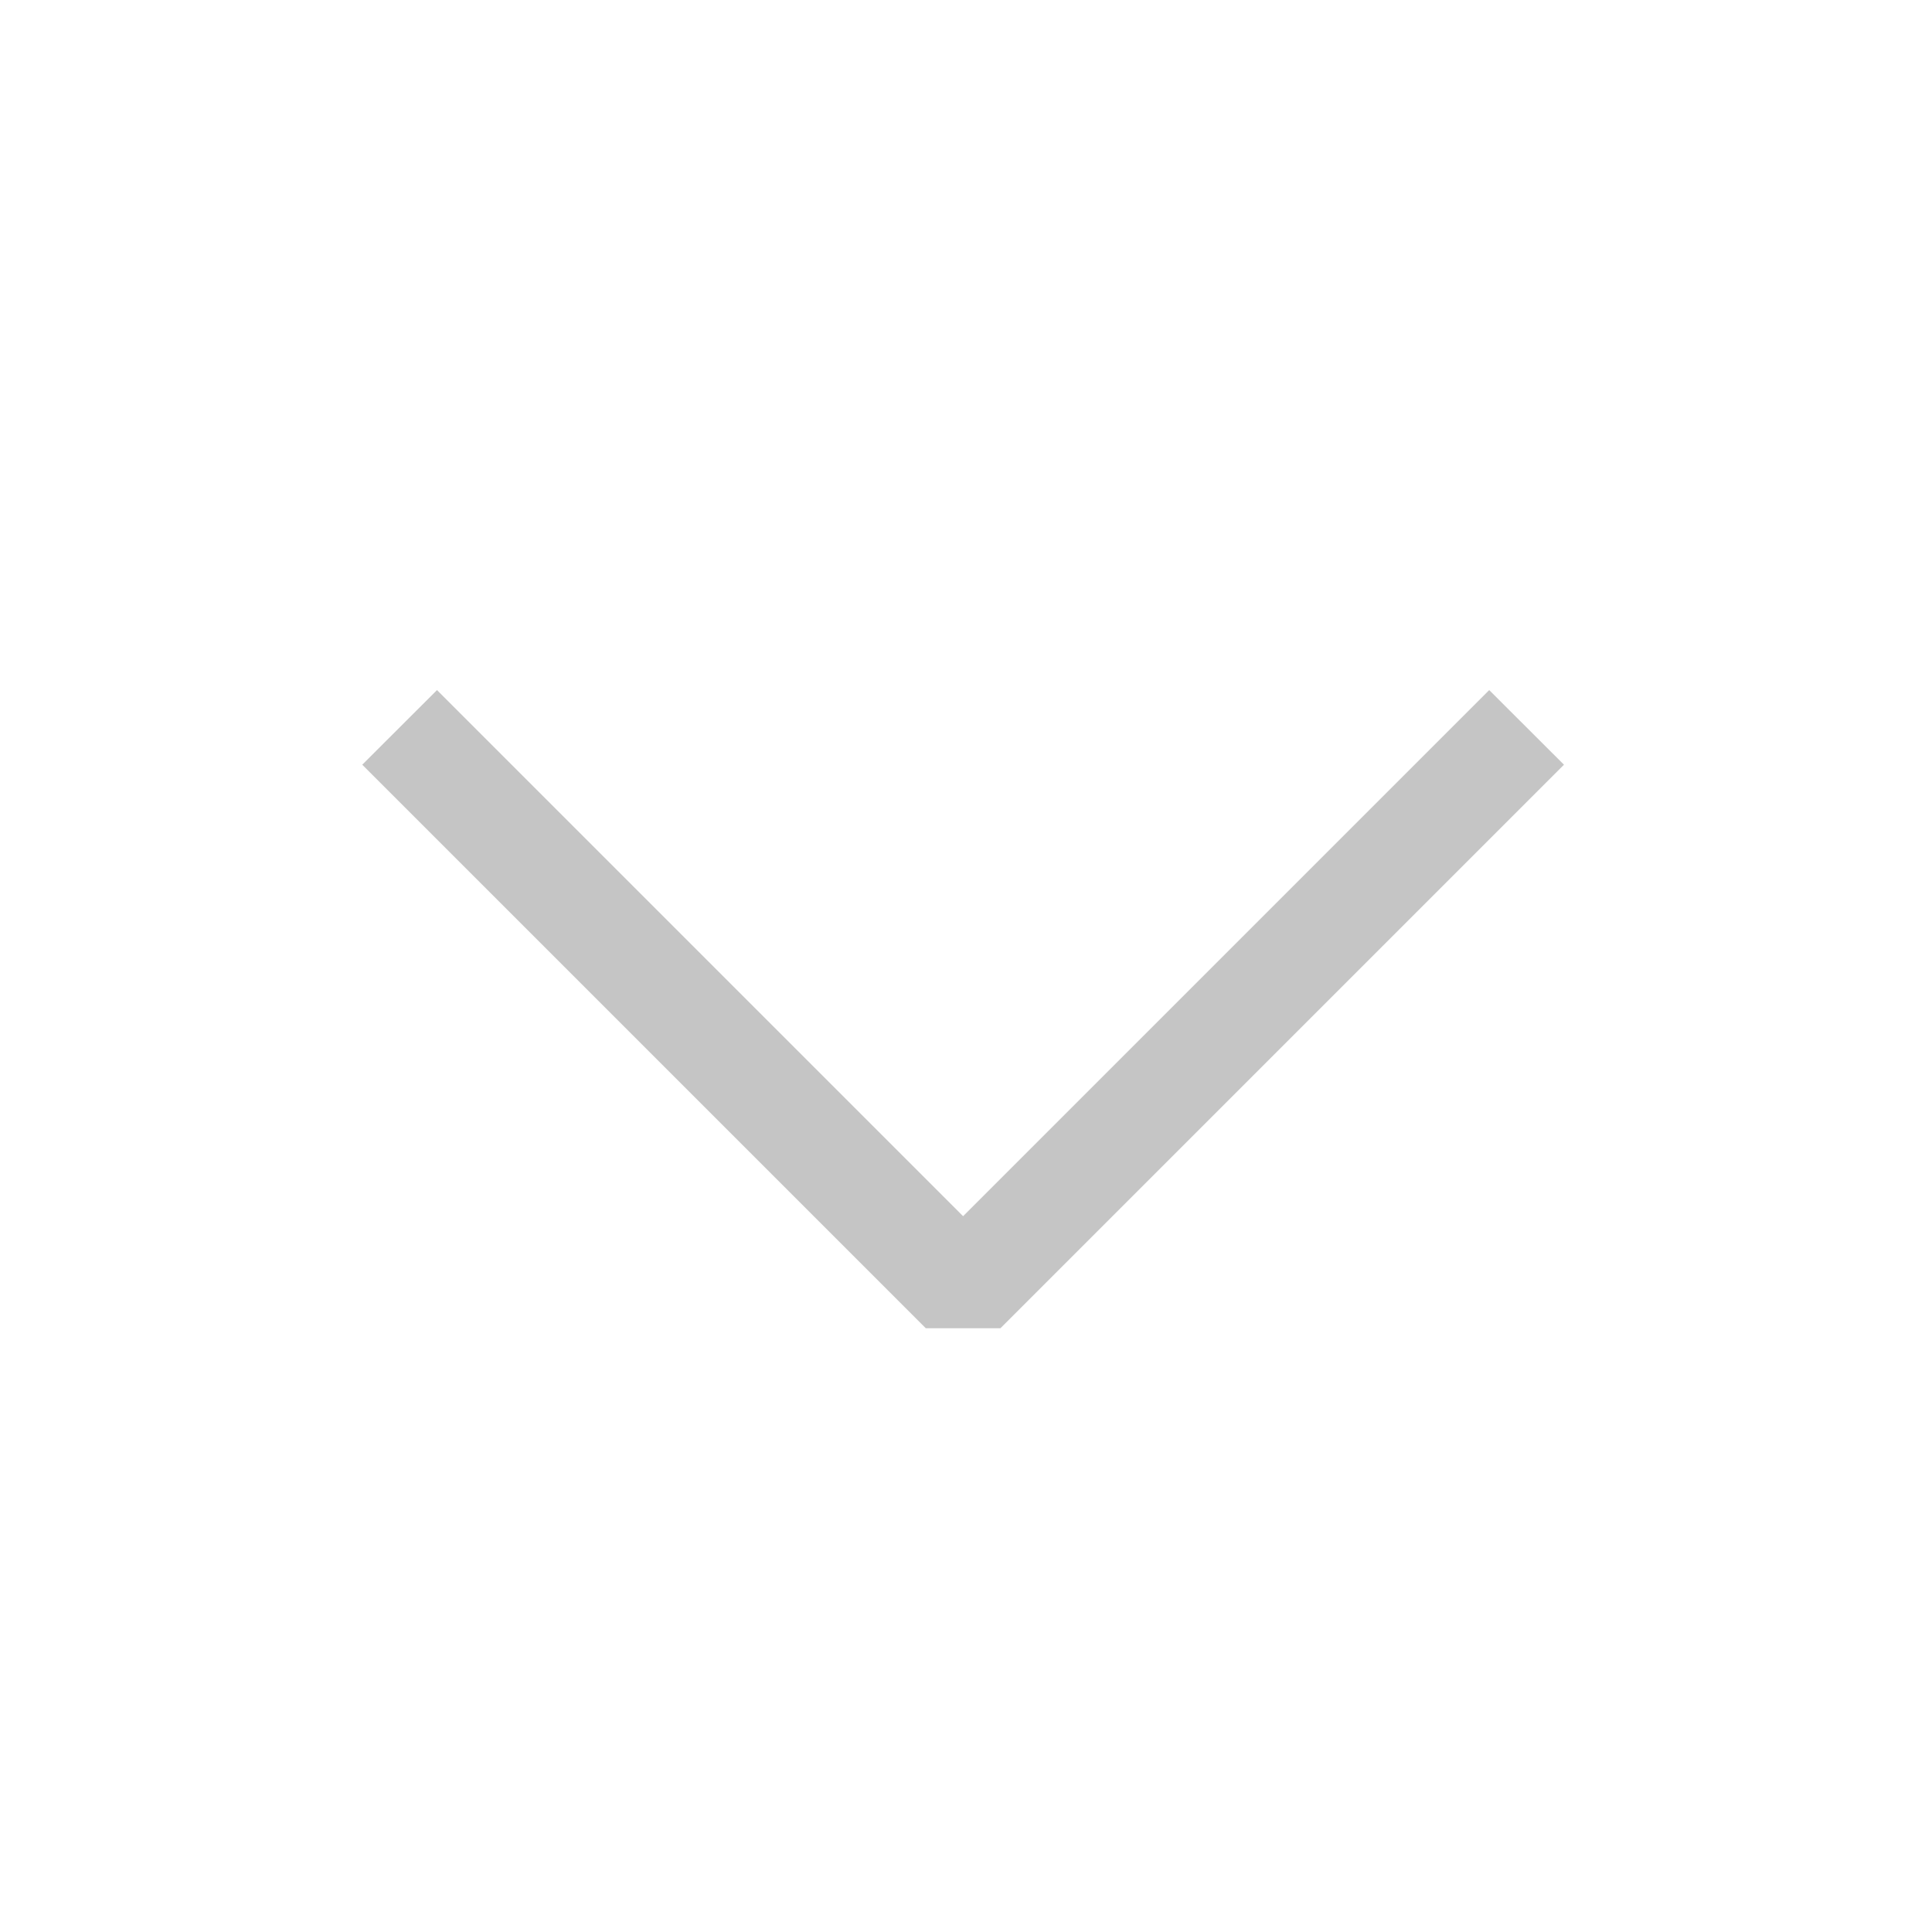
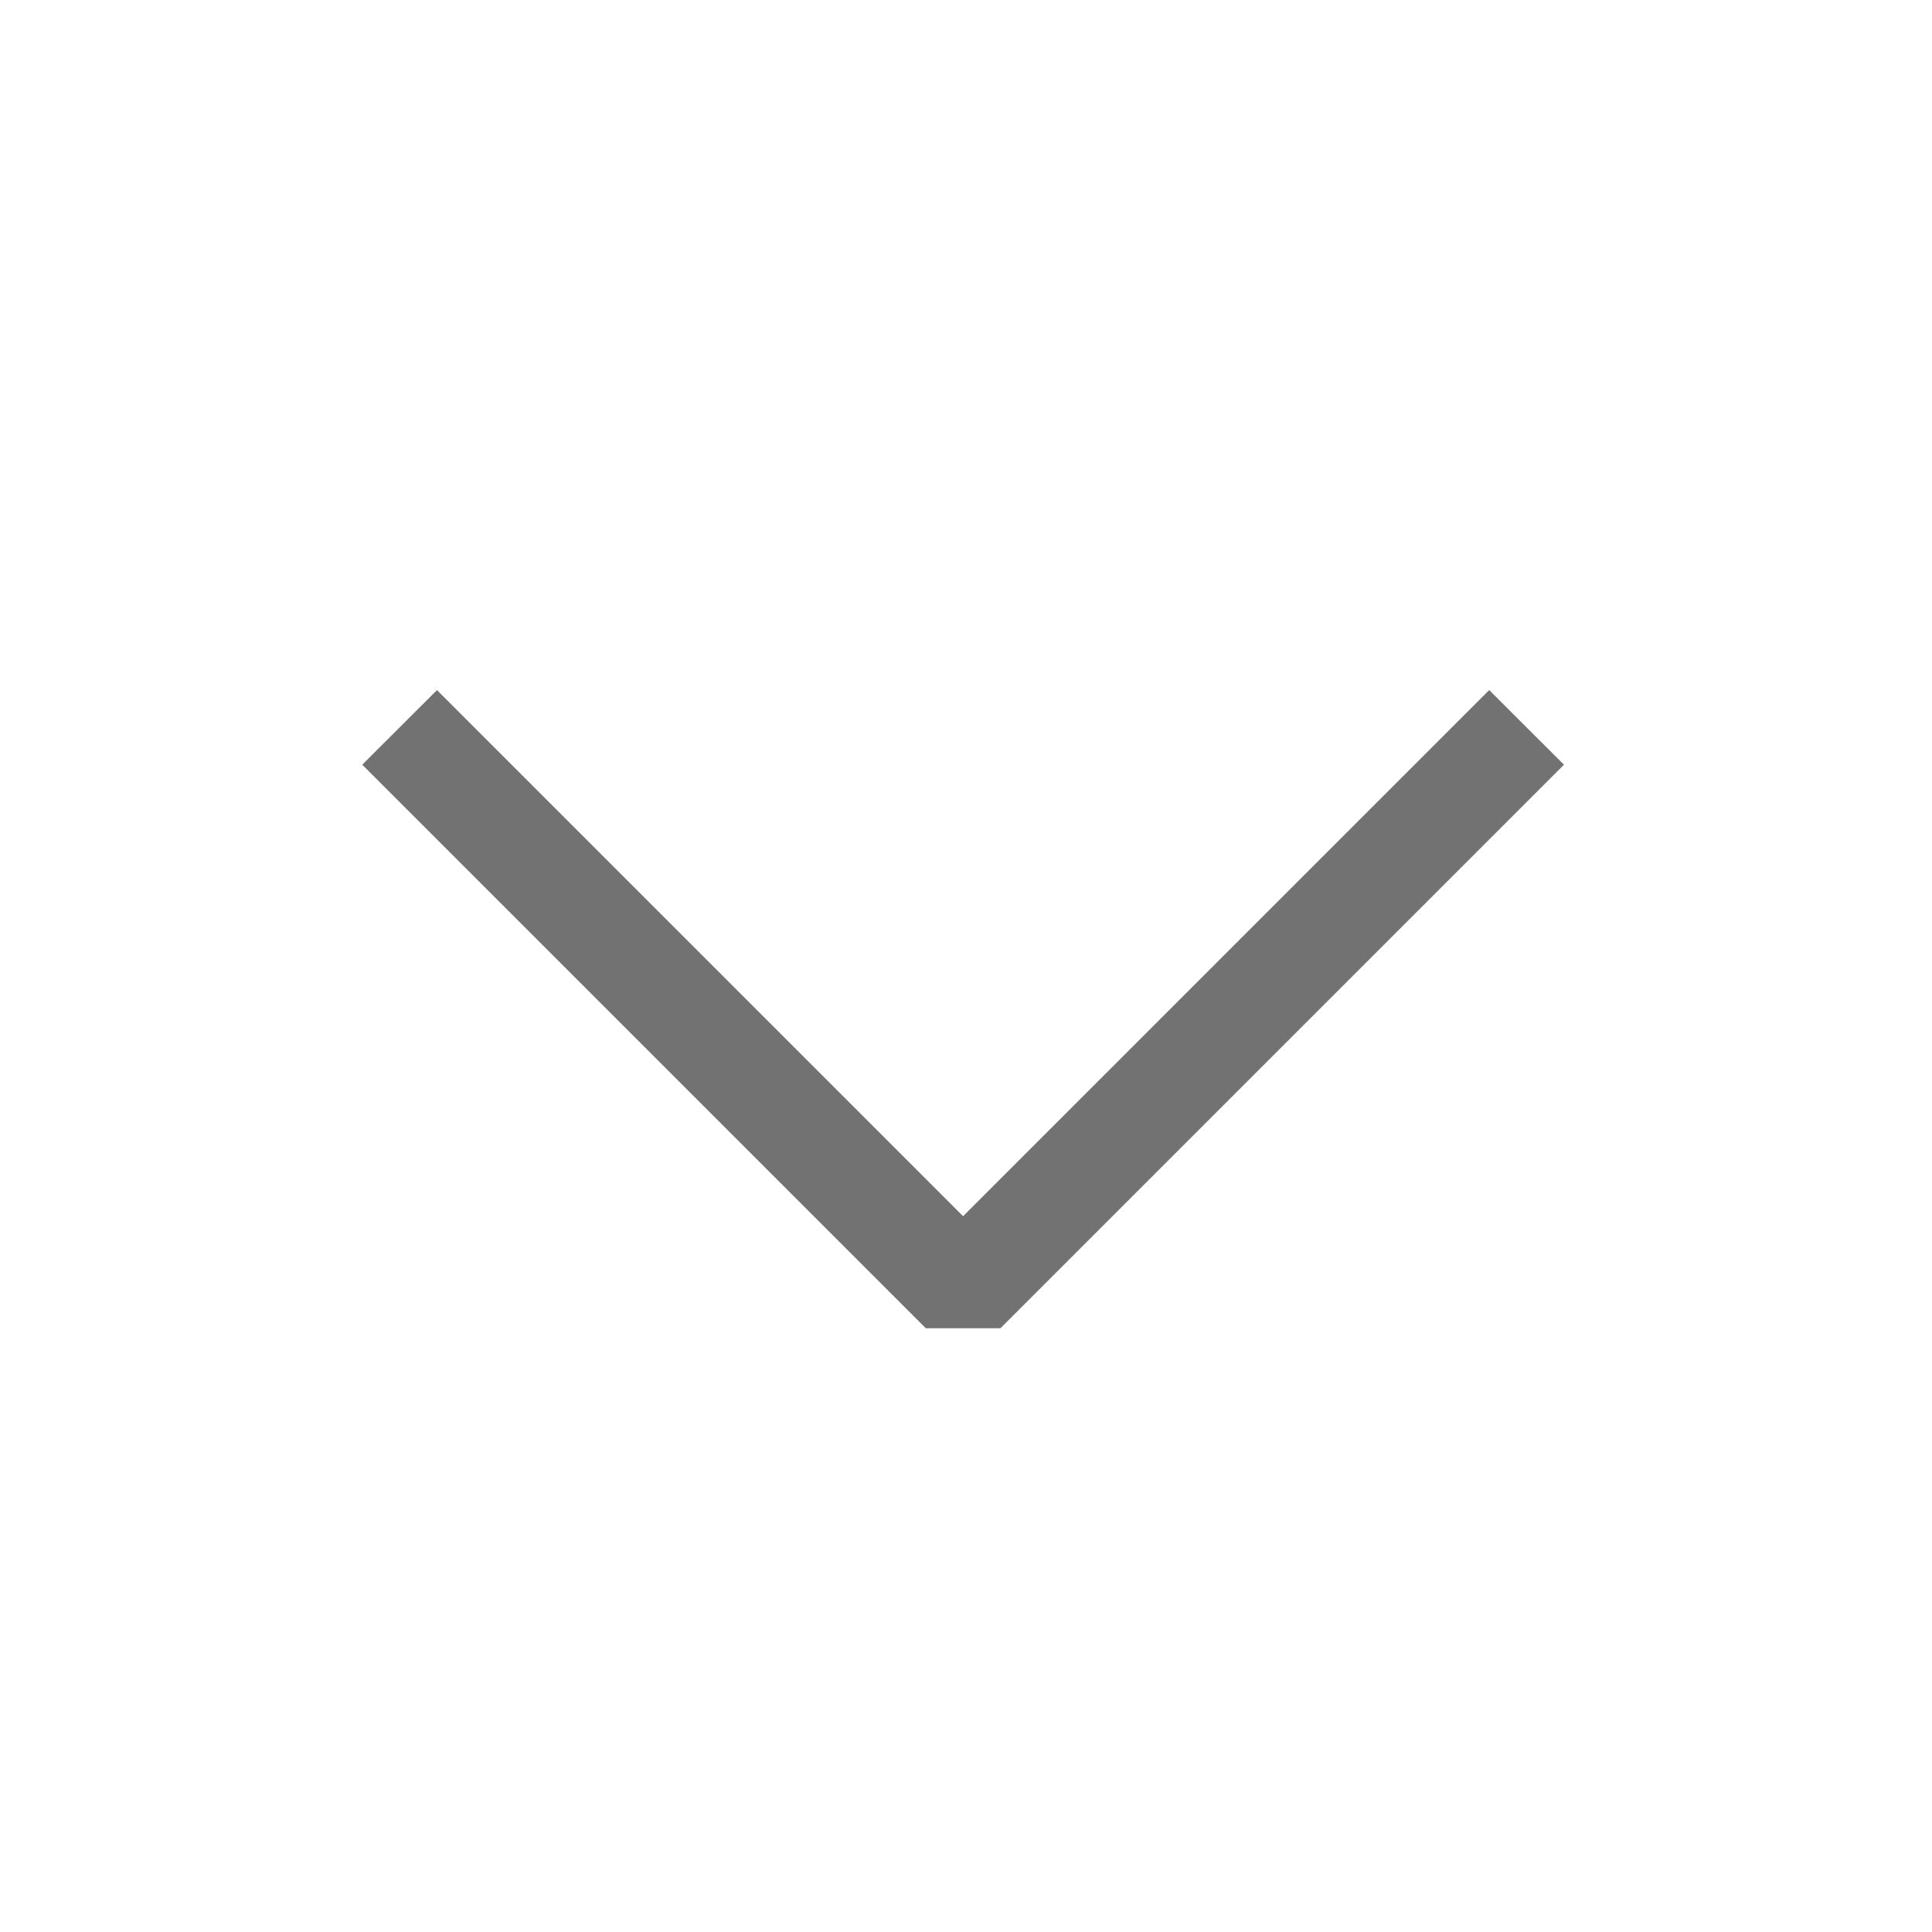
<svg xmlns="http://www.w3.org/2000/svg" width="16" height="16" viewBox="0 0 16 16" fill="none">
-   <path fill-rule="evenodd" clip-rule="evenodd" d="M7.976 10.072L12.333 5.715L12.952 6.333L8.285 11L7.667 11L3 6.333L3.619 5.715L7.976 10.072Z" fill="#C5C5C5" />
+   <path fill-rule="evenodd" clip-rule="evenodd" d="M7.976 10.072L12.333 5.715L12.952 6.333L8.285 11L7.667 11L3 6.333L3.619 5.715L7.976 10.072Z" fill="#727272" />
</svg>
